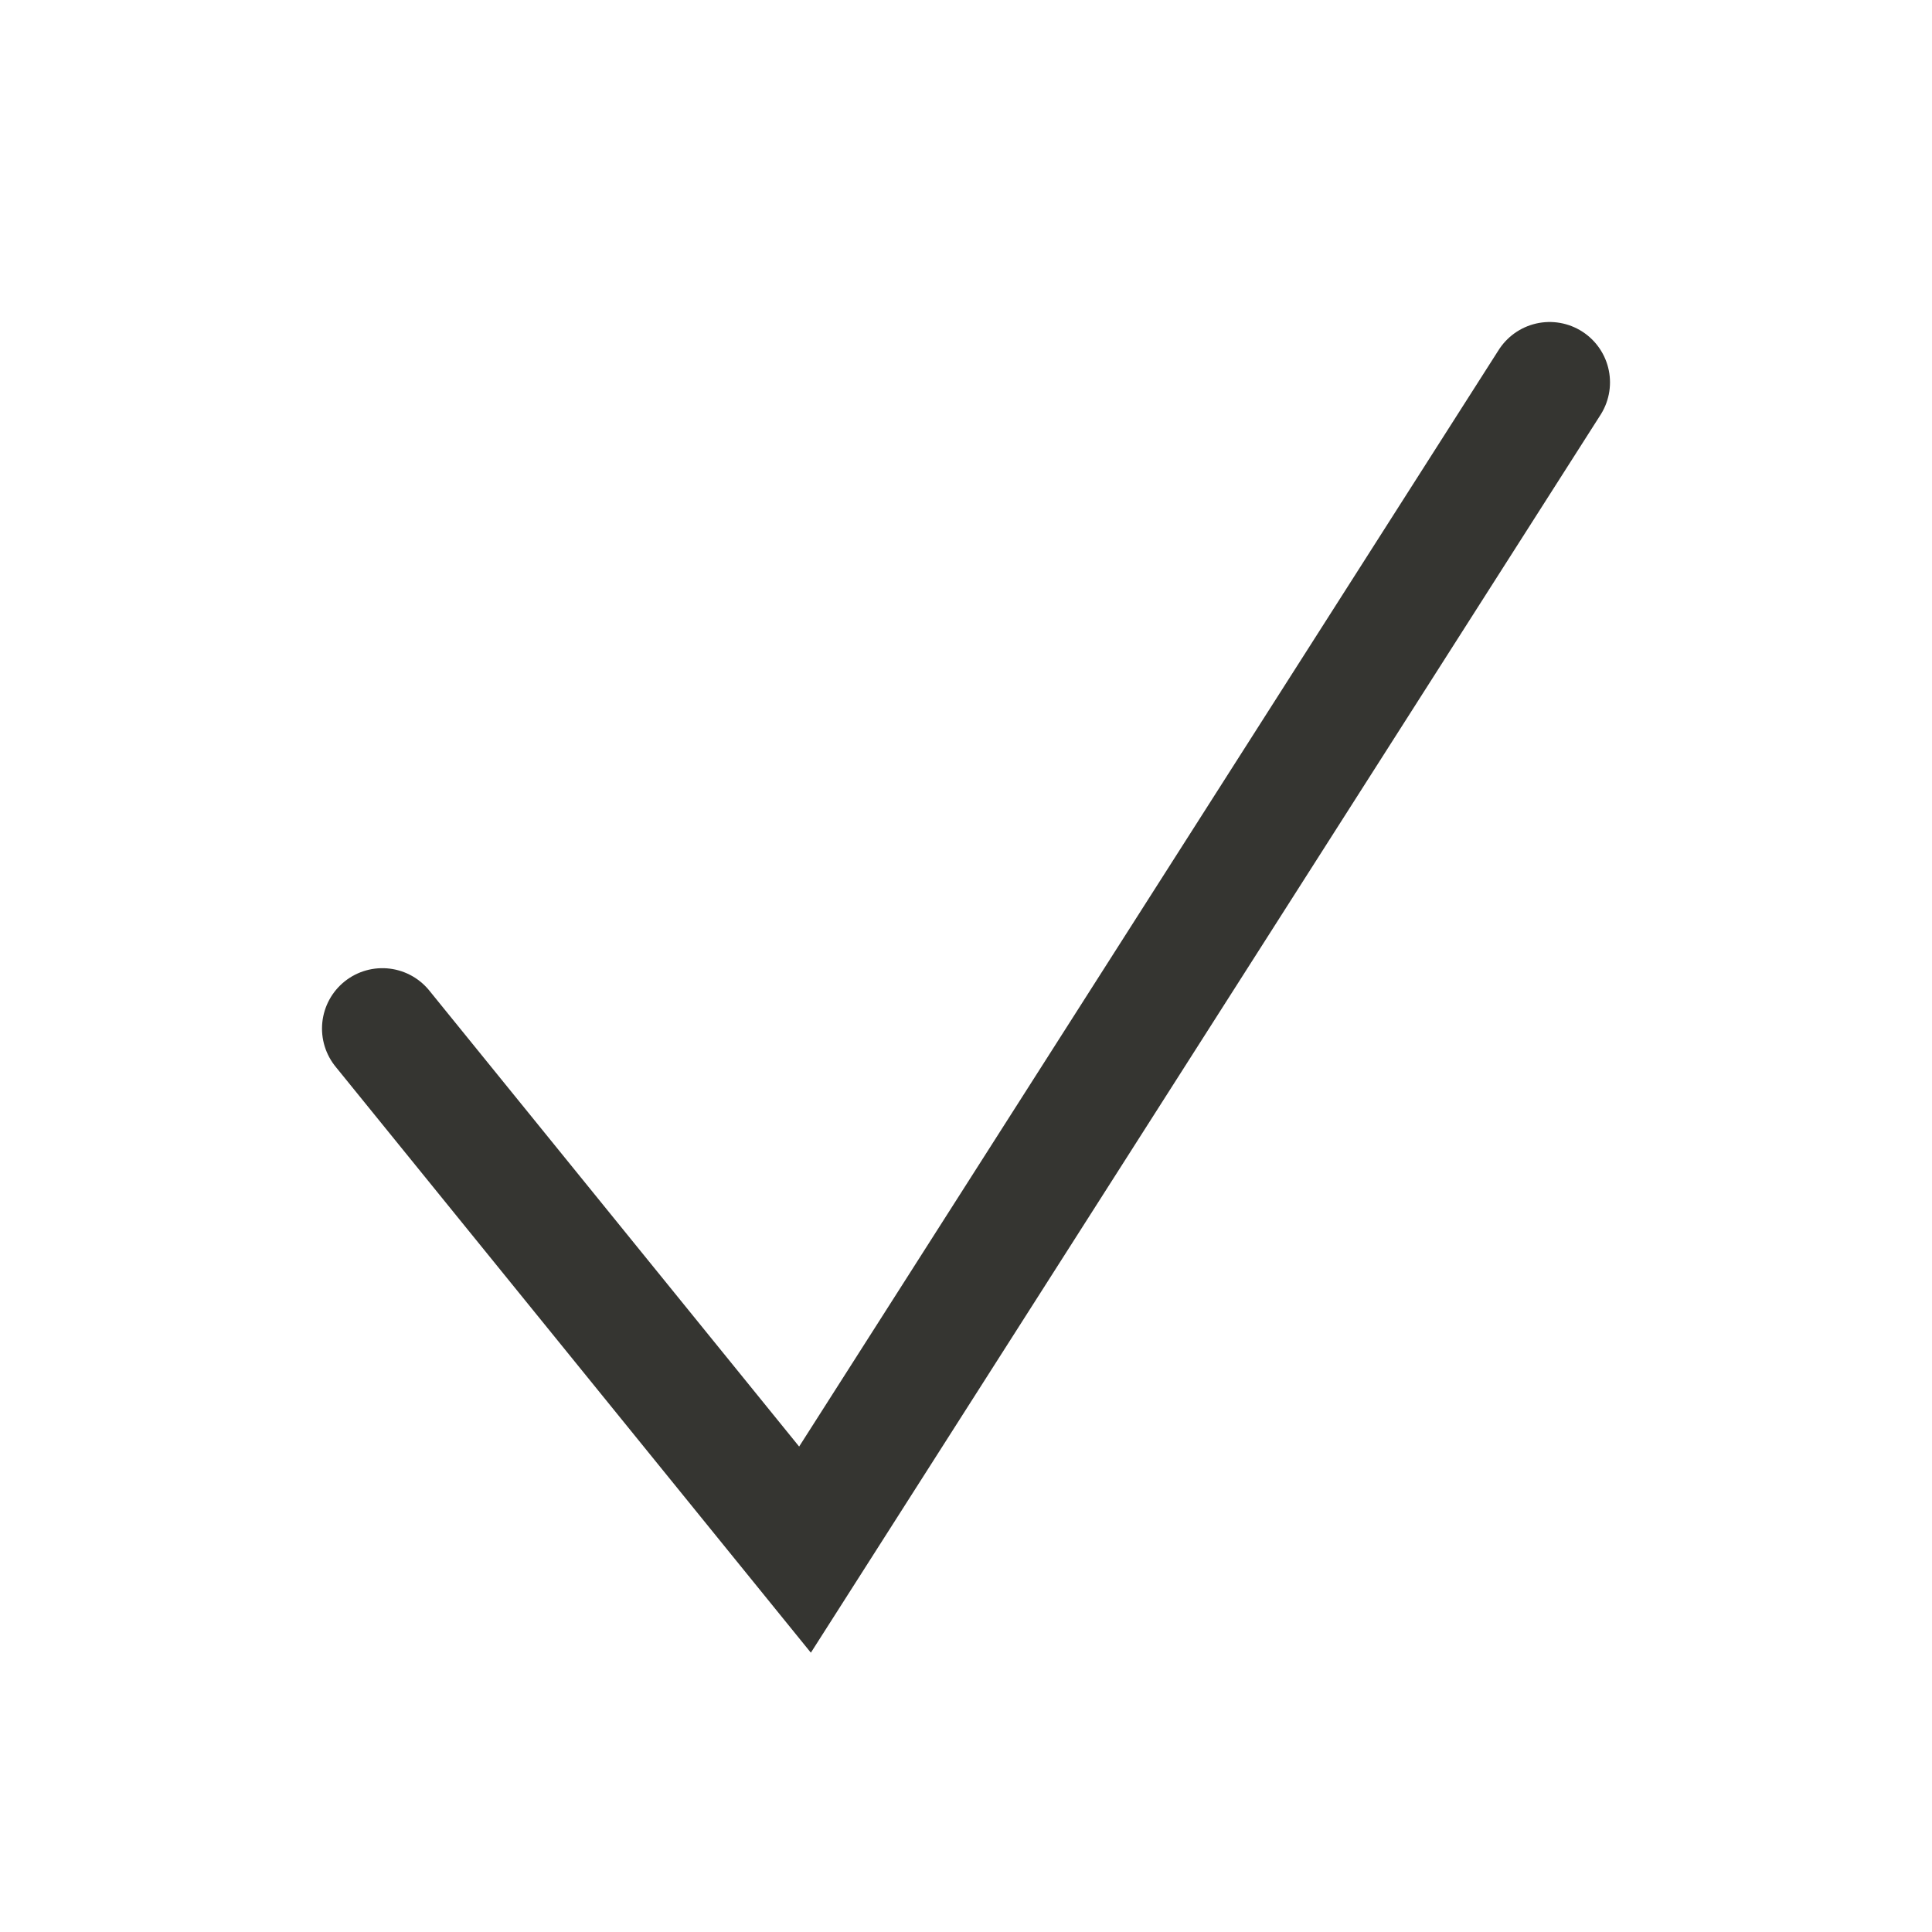
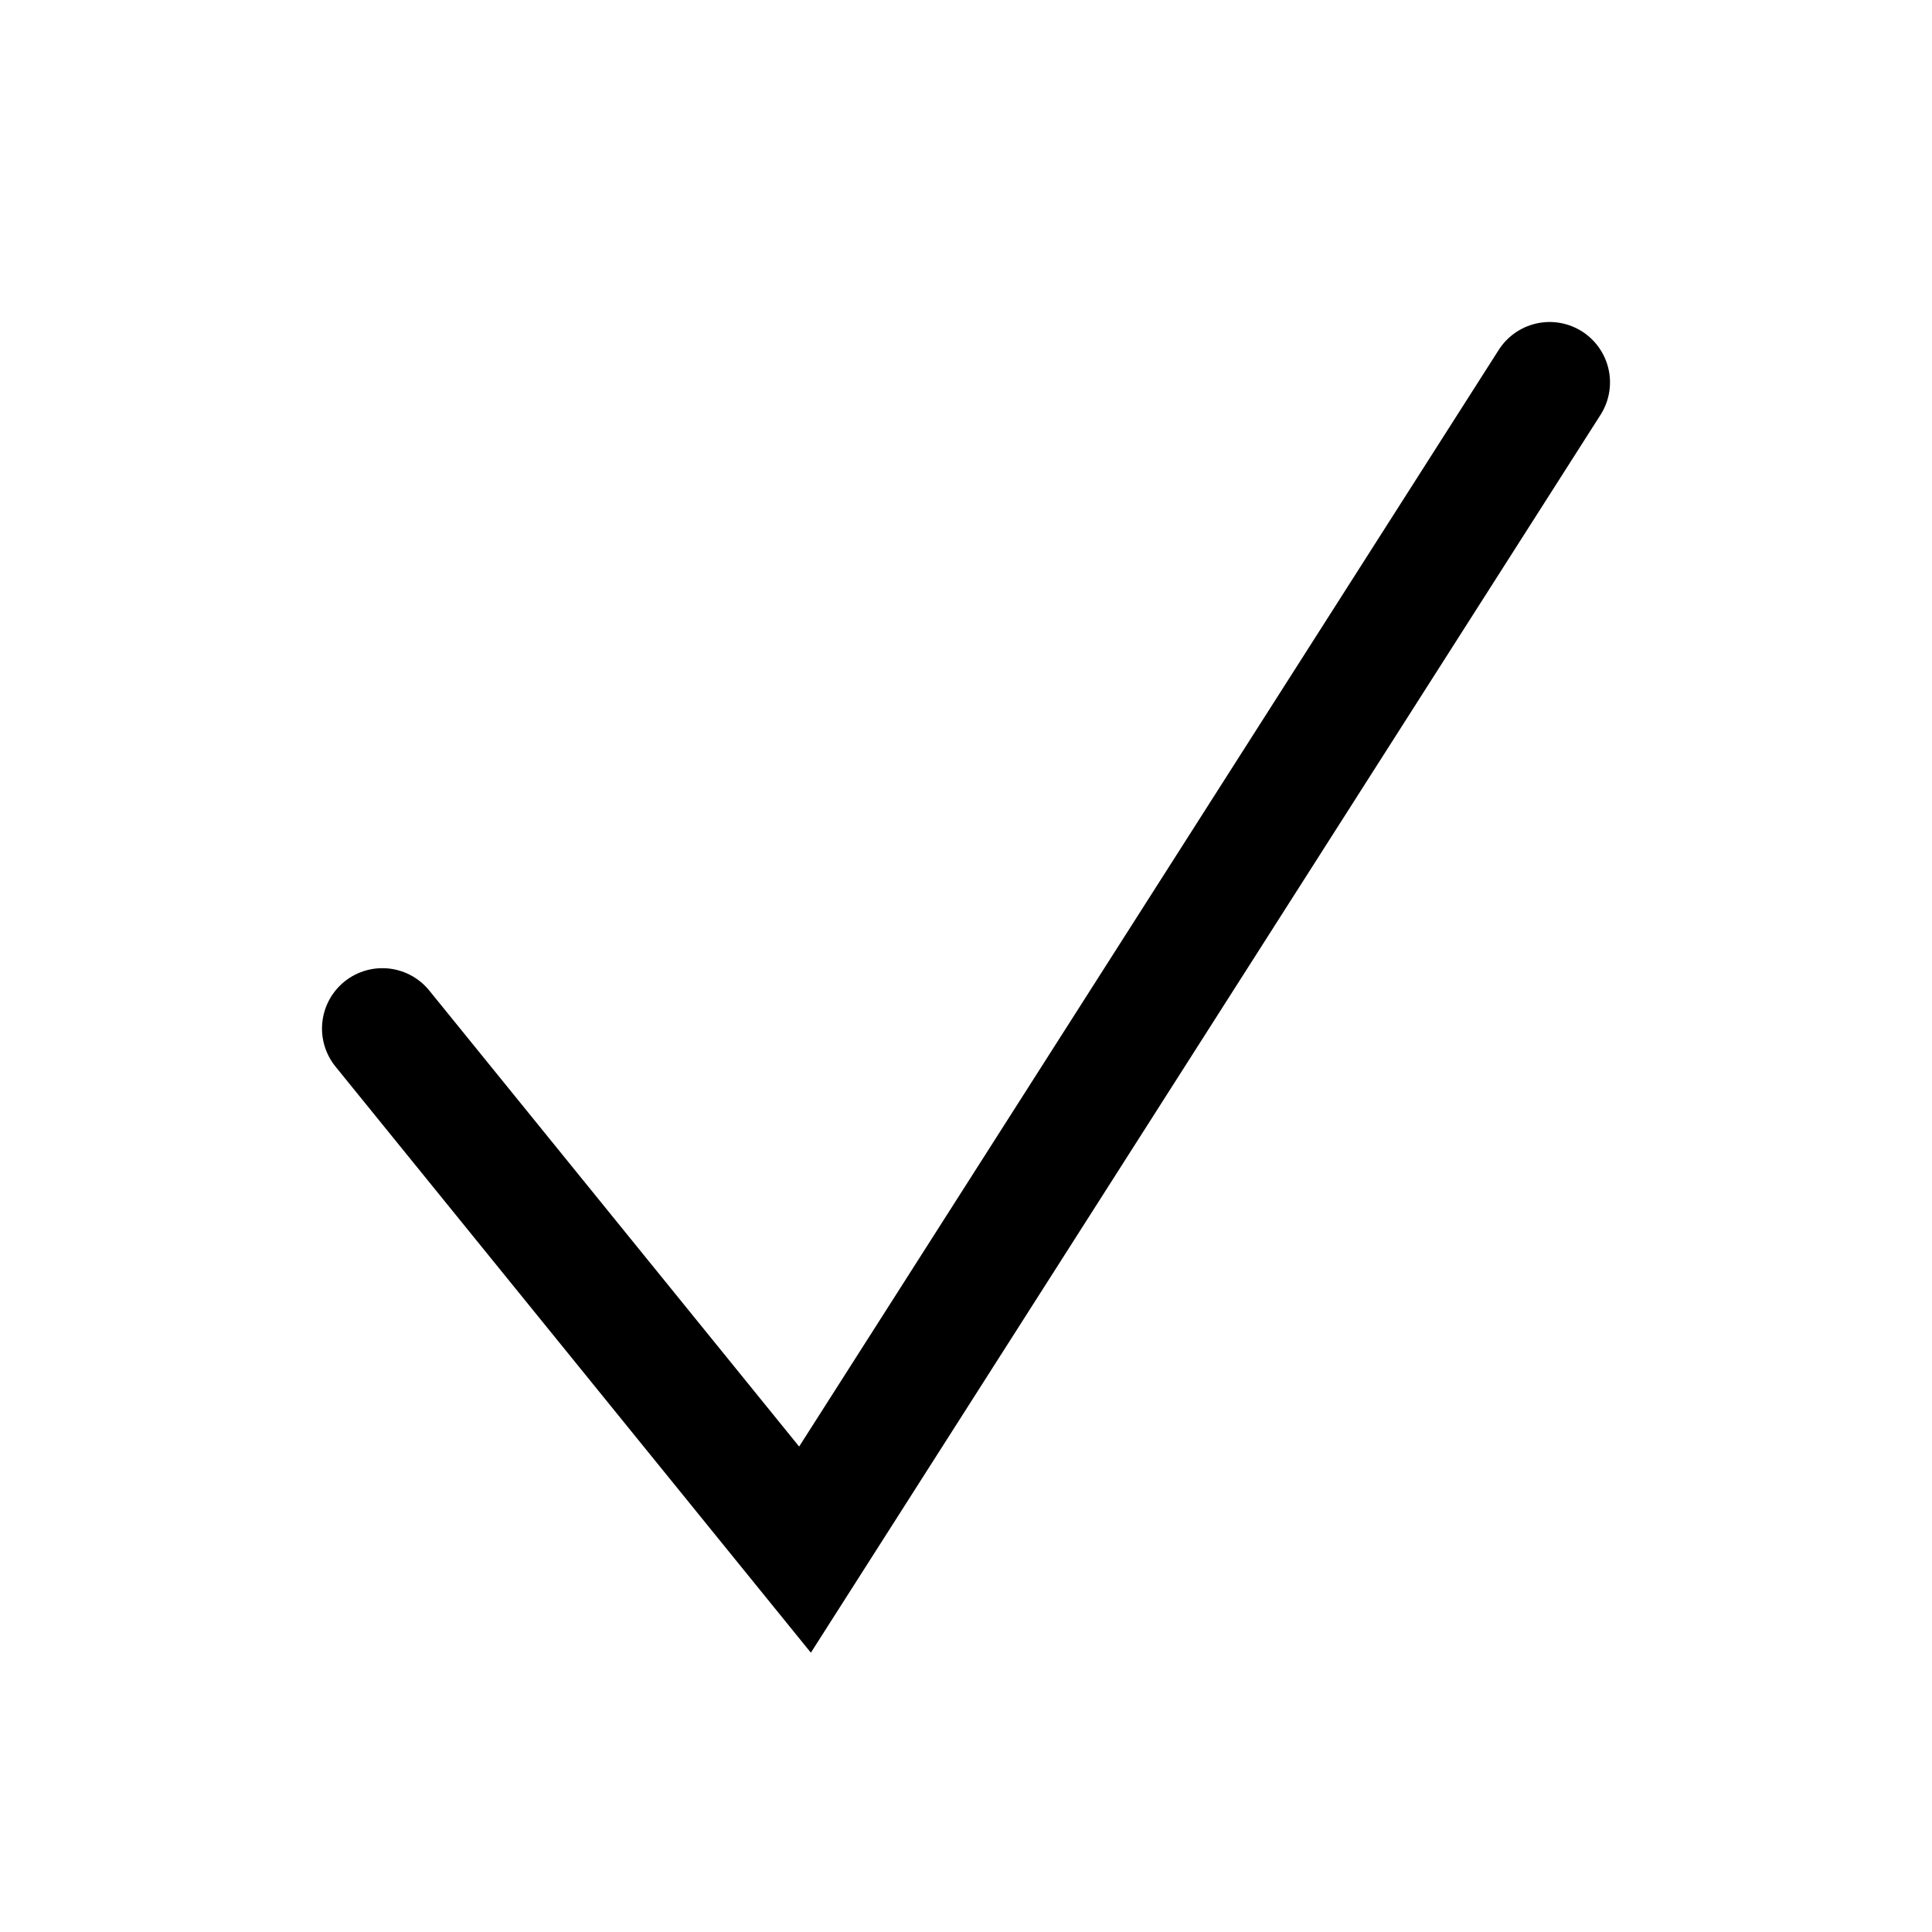
<svg xmlns="http://www.w3.org/2000/svg" width="24" height="24" viewBox="0 0 24 24" fill="none">
-   <path d="M4.75 12.777L10 19.25L19.25 4.75" stroke="#353531" stroke-width="1.5" stroke-linecap="round" />
+   <path d="M4.75 12.777L10 19.25L19.25 4.75" stroke="currentColor" stroke-width="1.5" stroke-linecap="round" />
</svg>
